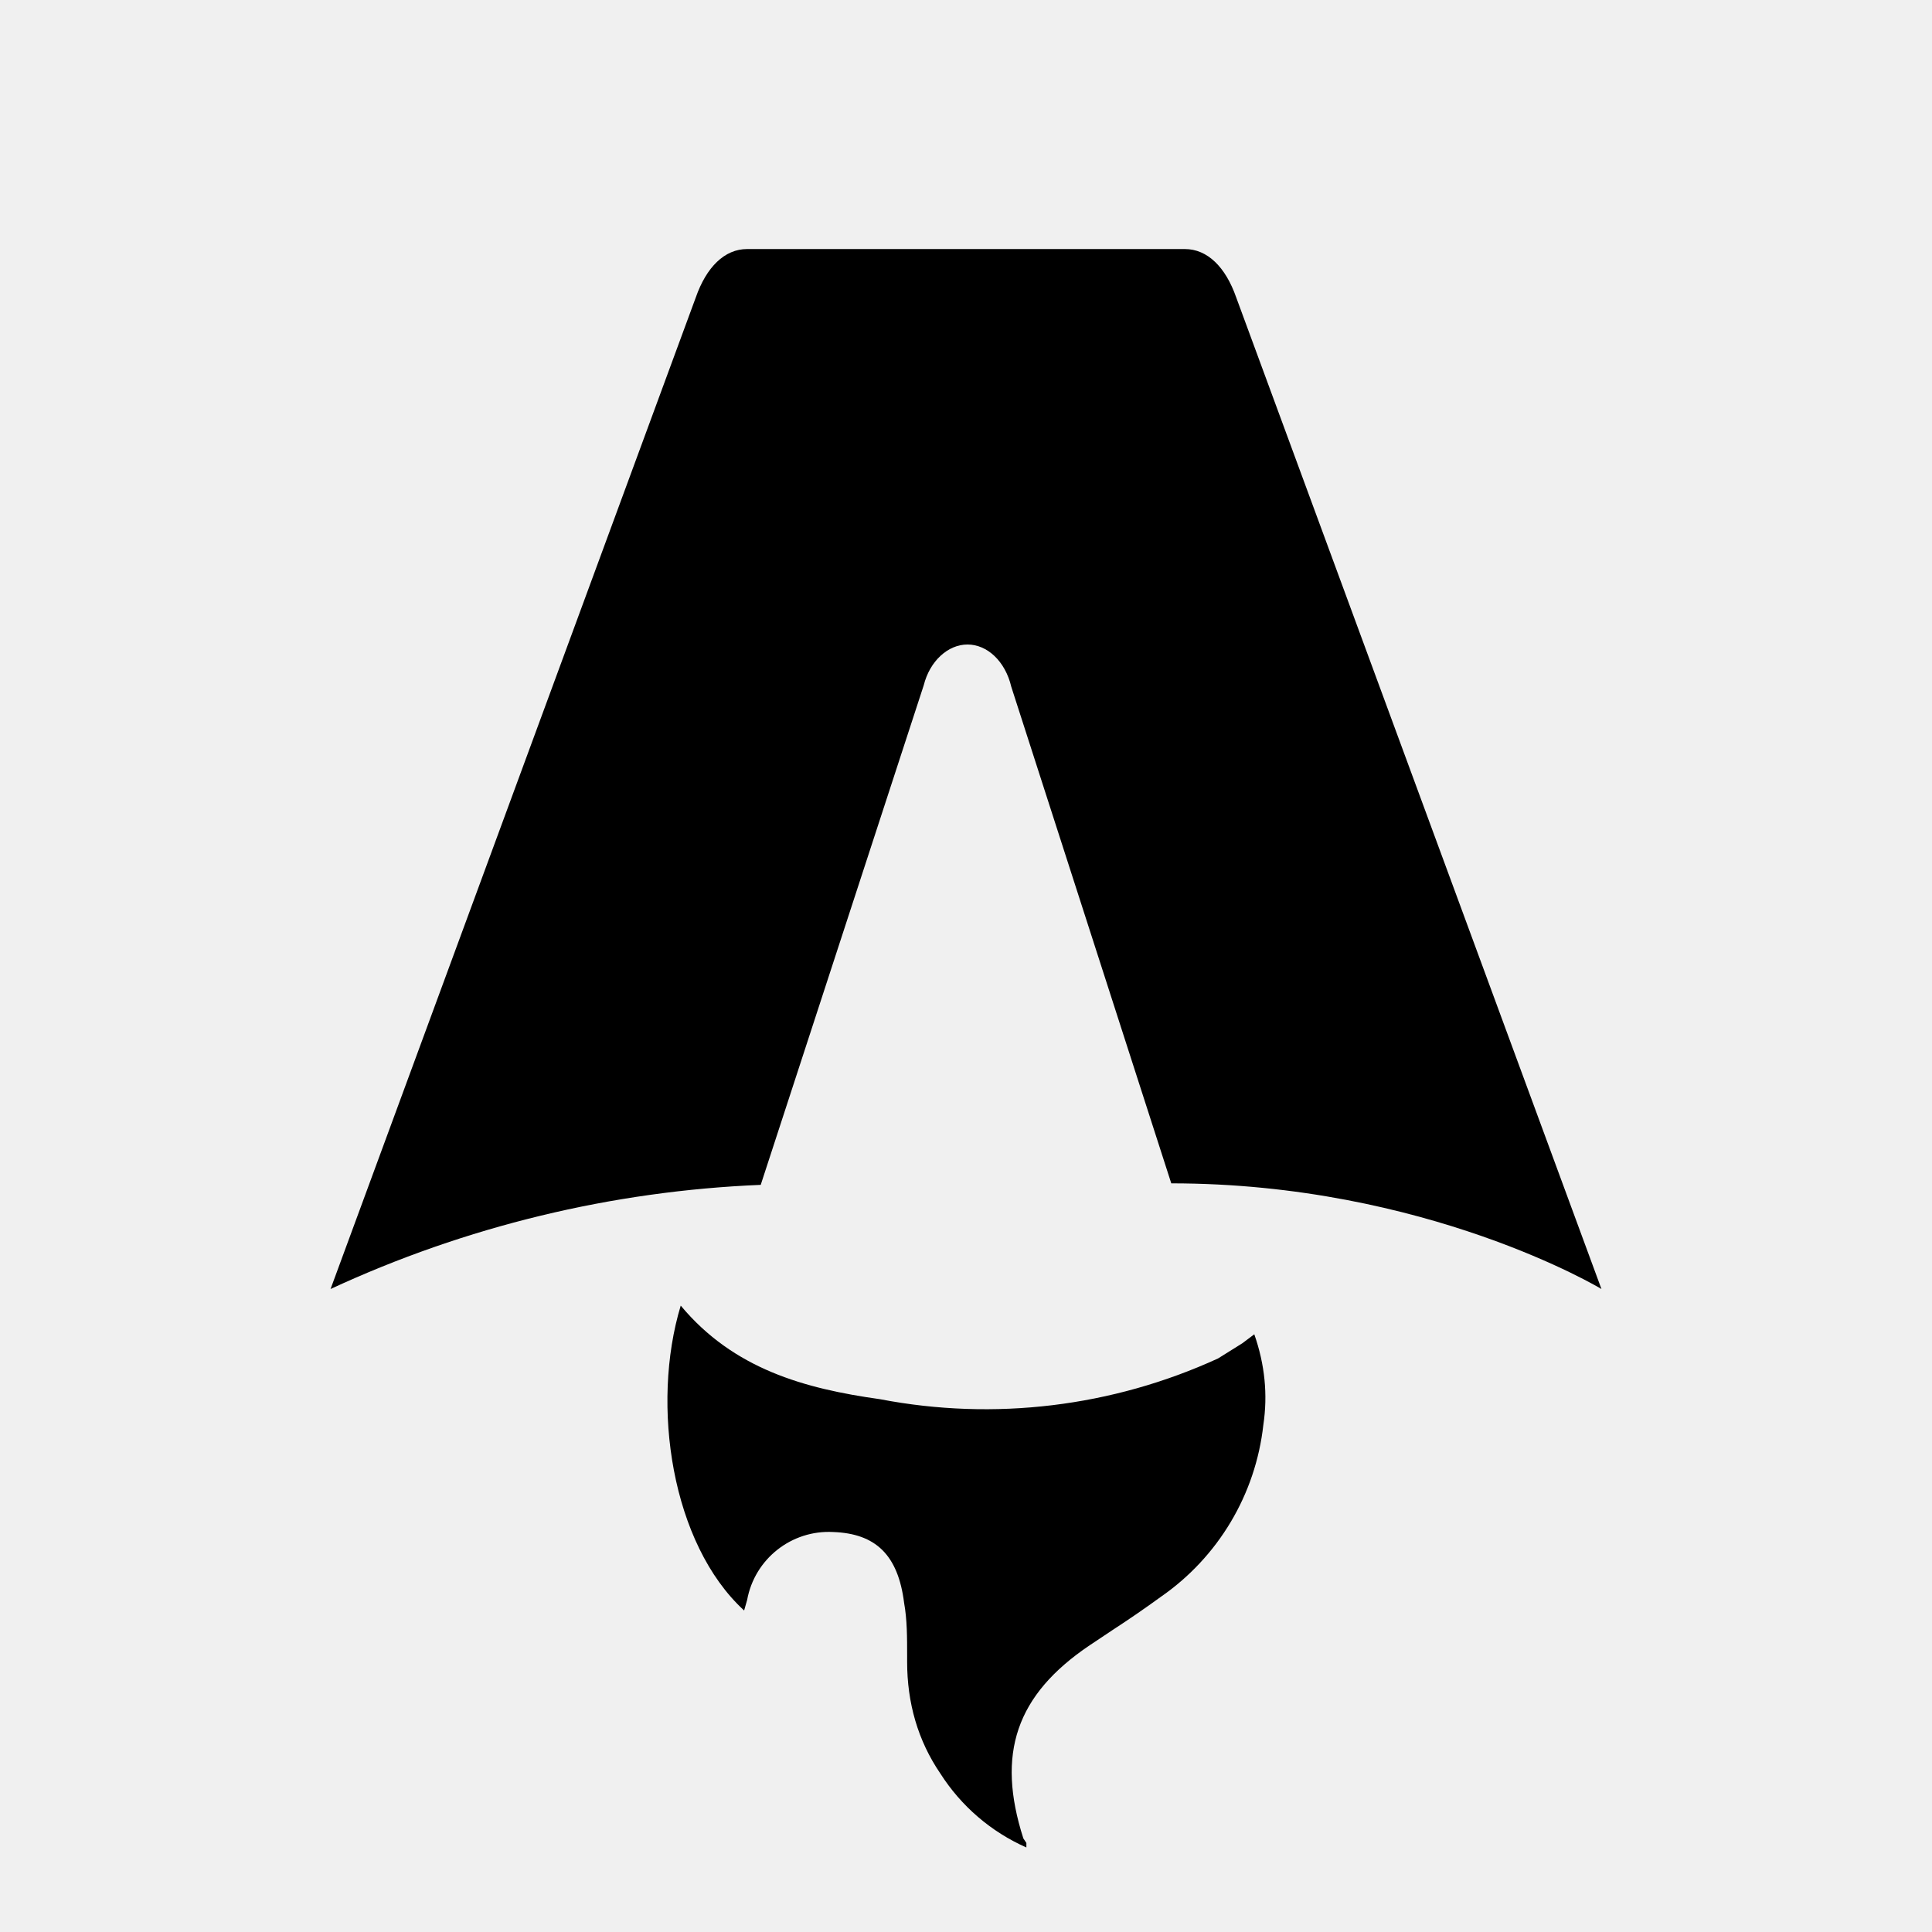
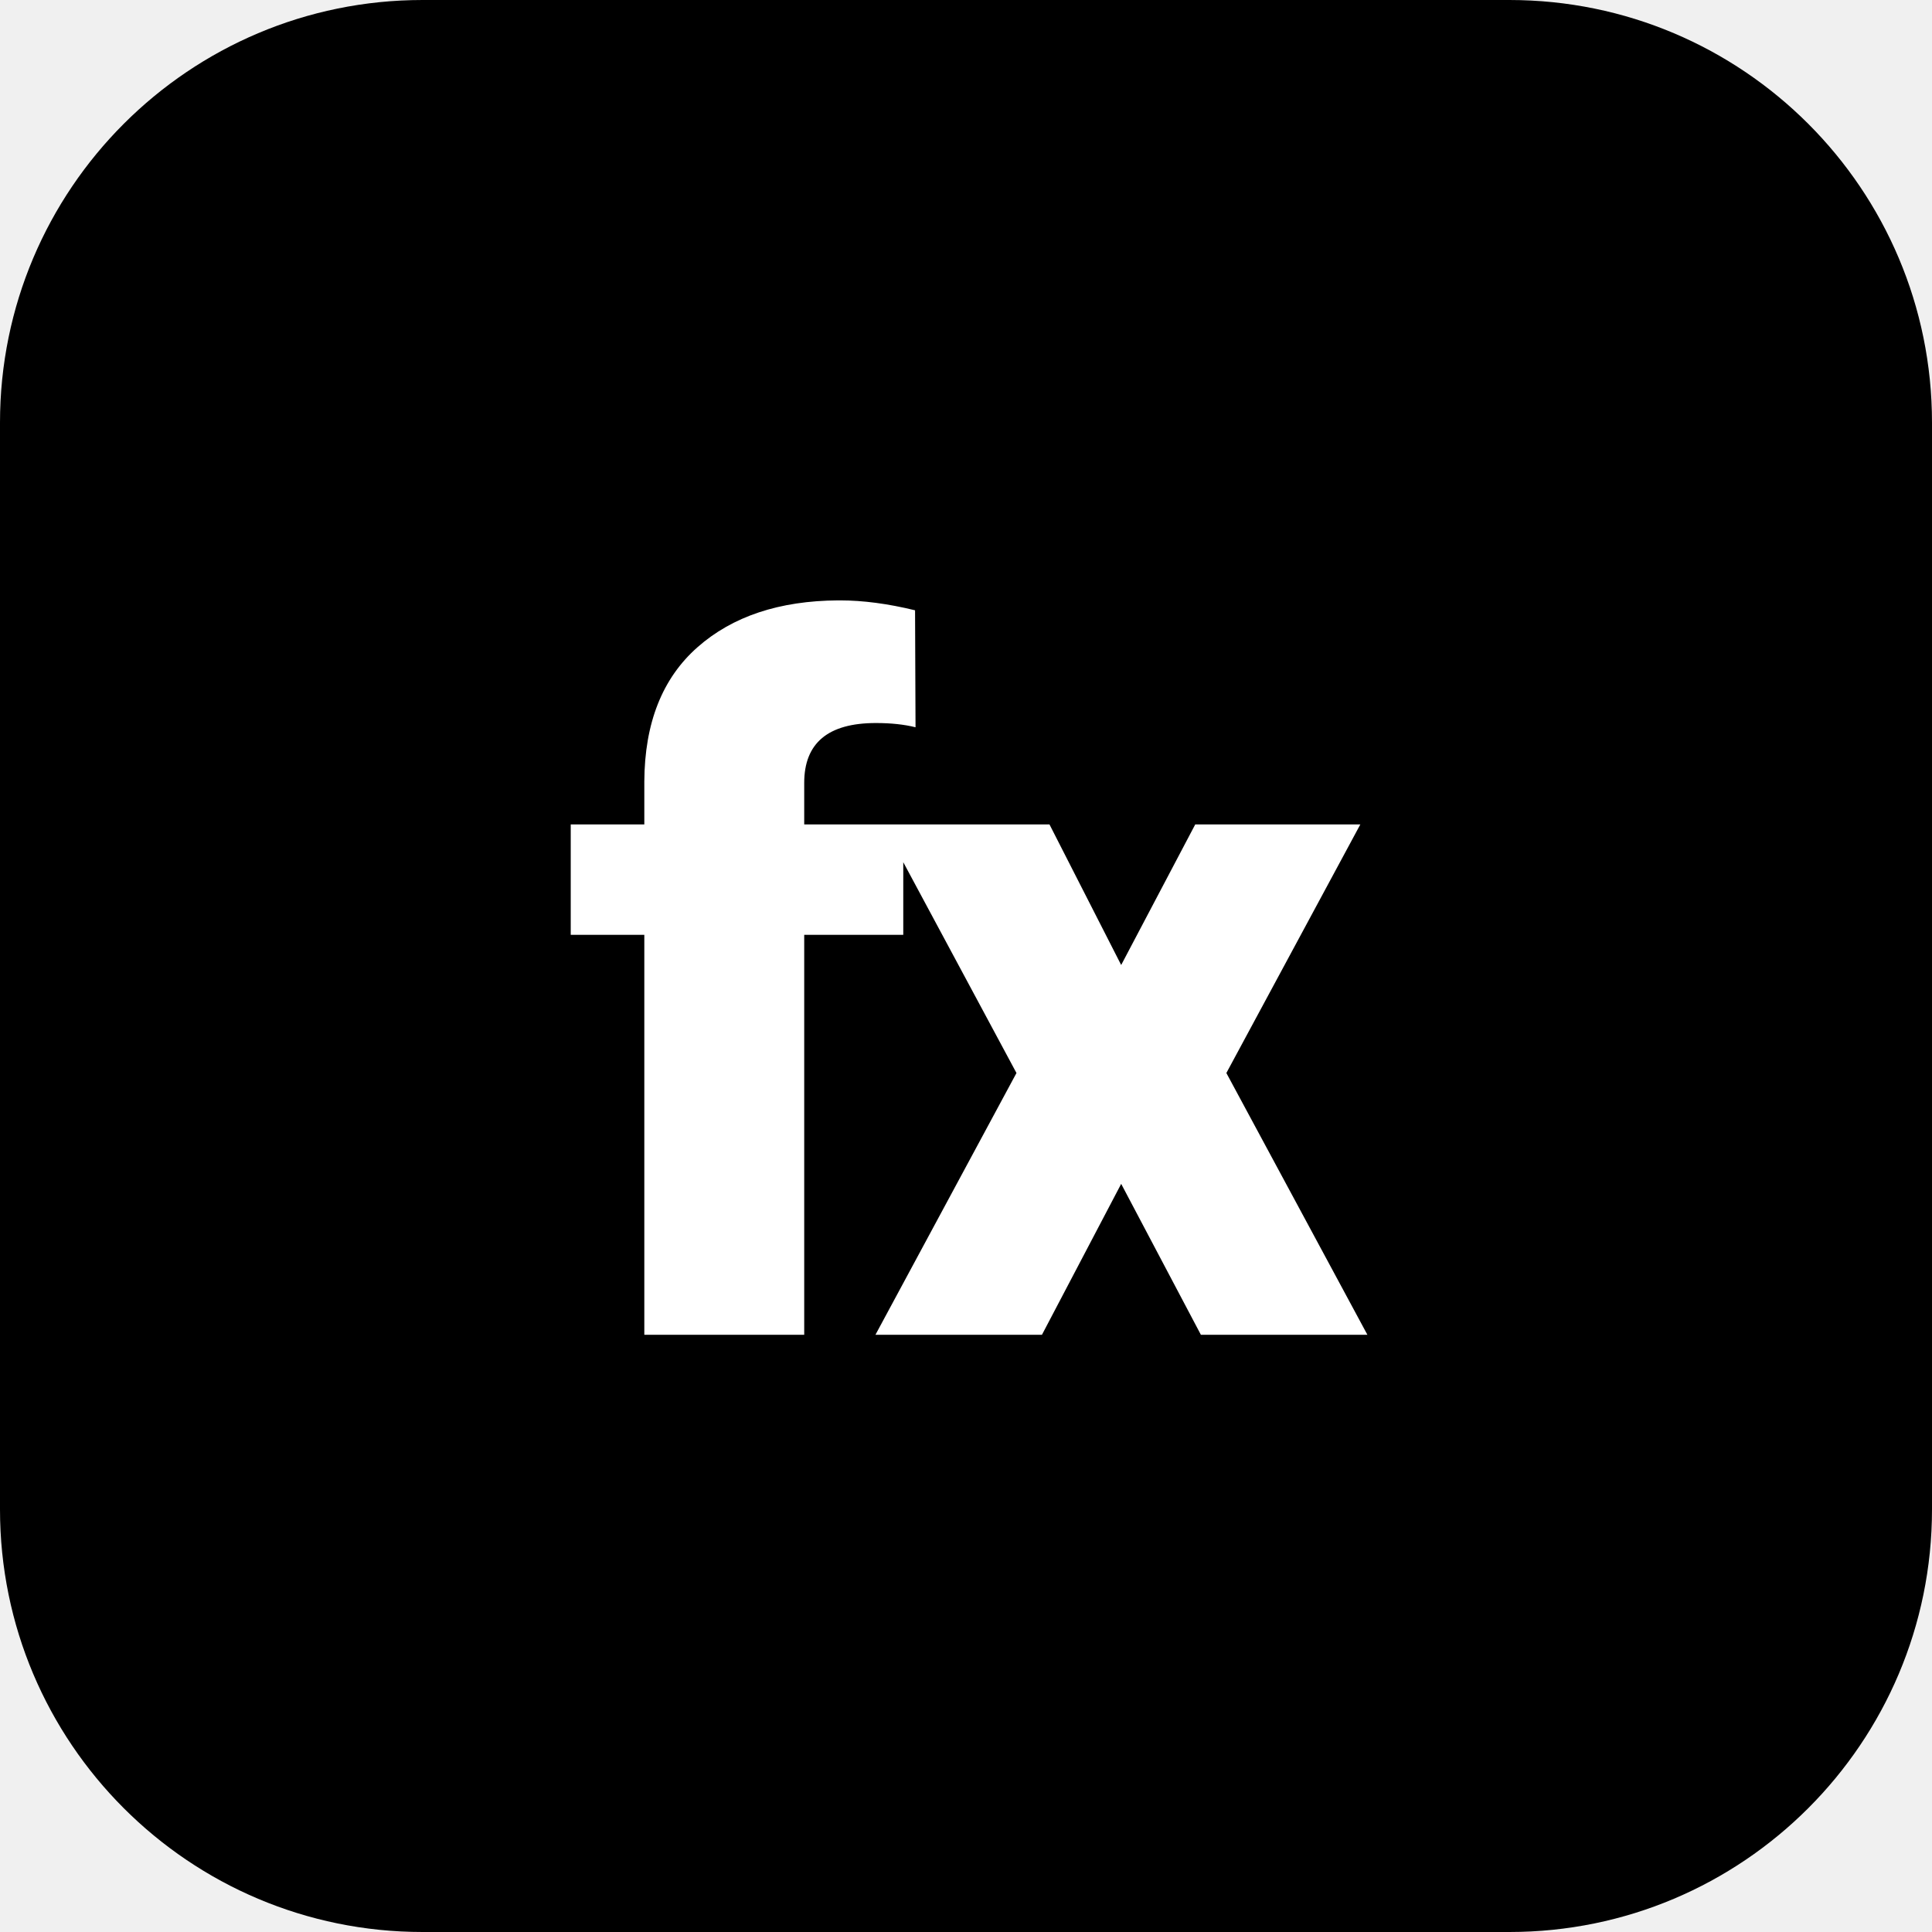
- <svg xmlns="http://www.w3.org/2000/svg" fill="none" viewBox="0 0 128 128">
-   <path d="M50.4 78.5a75.1 75.1 0 0 0-28.5 6.9l24.2-65.7c.7-2 1.9-3.2 3.4-3.2h29c1.5 0 2.7 1.2 3.4 3.2l24.2 65.7s-11.6-7-28.5-7L67 45.5c-.4-1.7-1.6-2.8-2.9-2.8-1.3 0-2.5 1.1-2.9 2.7L50.4 78.5Zm-1.1 28.2Zm-4.2-20.2c-2 6.6-.6 15.8 4.2 20.2a17.5 17.5 0 0 1 .2-.7 5.5 5.5 0 0 1 5.7-4.5c2.8.1 4.3 1.5 4.7 4.7.2 1.1.2 2.3.2 3.5v.4c0 2.7.7 5.2 2.2 7.4a13 13 0 0 0 5.7 4.9v-.3l-.2-.3c-1.8-5.6-.5-9.5 4.4-12.8l1.5-1a73 73 0 0 0 3.2-2.2 16 16 0 0 0 6.8-11.4c.3-2 .1-4-.6-6l-.8.6-1.6 1a37 37 0 0 1-22.4 2.7c-5-.7-9.7-2-13.2-6.2Z" />
-   <style>
-         path { fill: #000; }
-         @media (prefers-color-scheme: dark) {
-             path { fill: #FFF; }
-         }
-     </style>
+ <svg xmlns="http://www.w3.org/2000/svg" viewBox="0 0 128 128" fill="none">
+   <rect width="128" height="128" rx="28" fill="#000000" />
+   <text x="50%" y="52%" dominant-baseline="central" text-anchor="middle" fill="#FFFFFF" font-family="-apple-system, BlinkMacSystemFont, 'Segoe UI', Roboto, sans-serif" font-weight="800" font-size="64" letter-spacing="-3">fx</text>
</svg>
